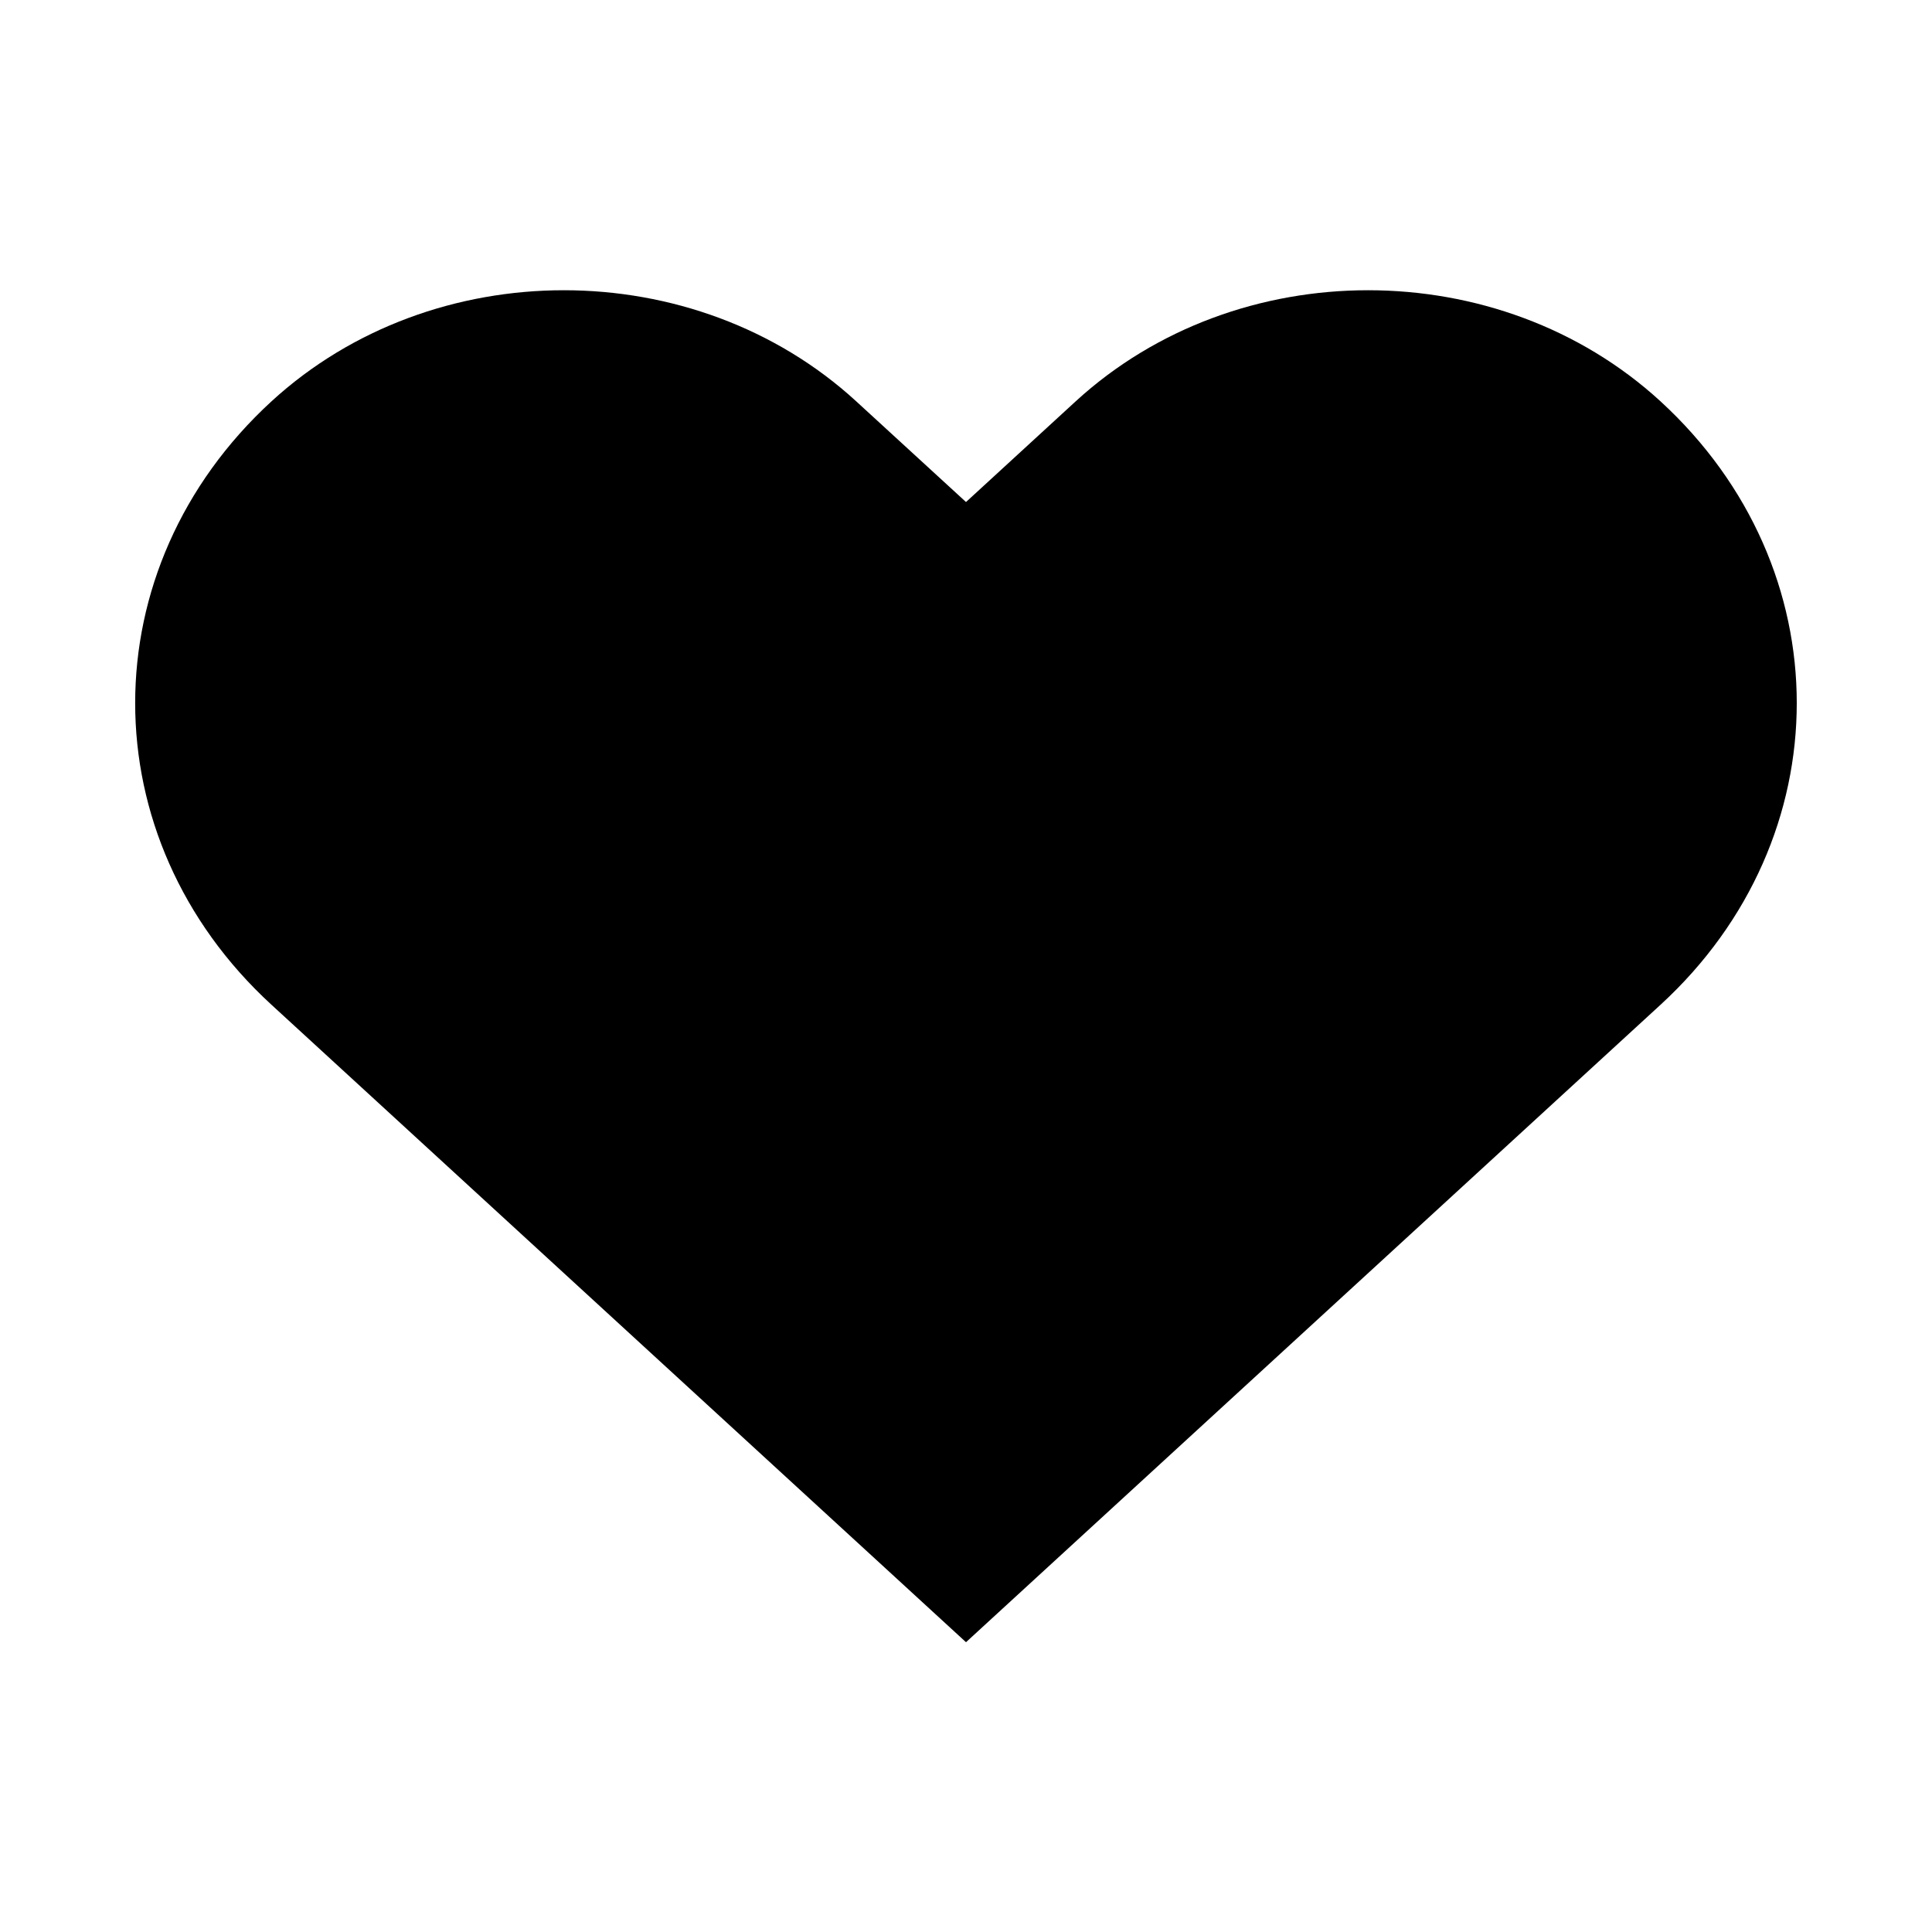
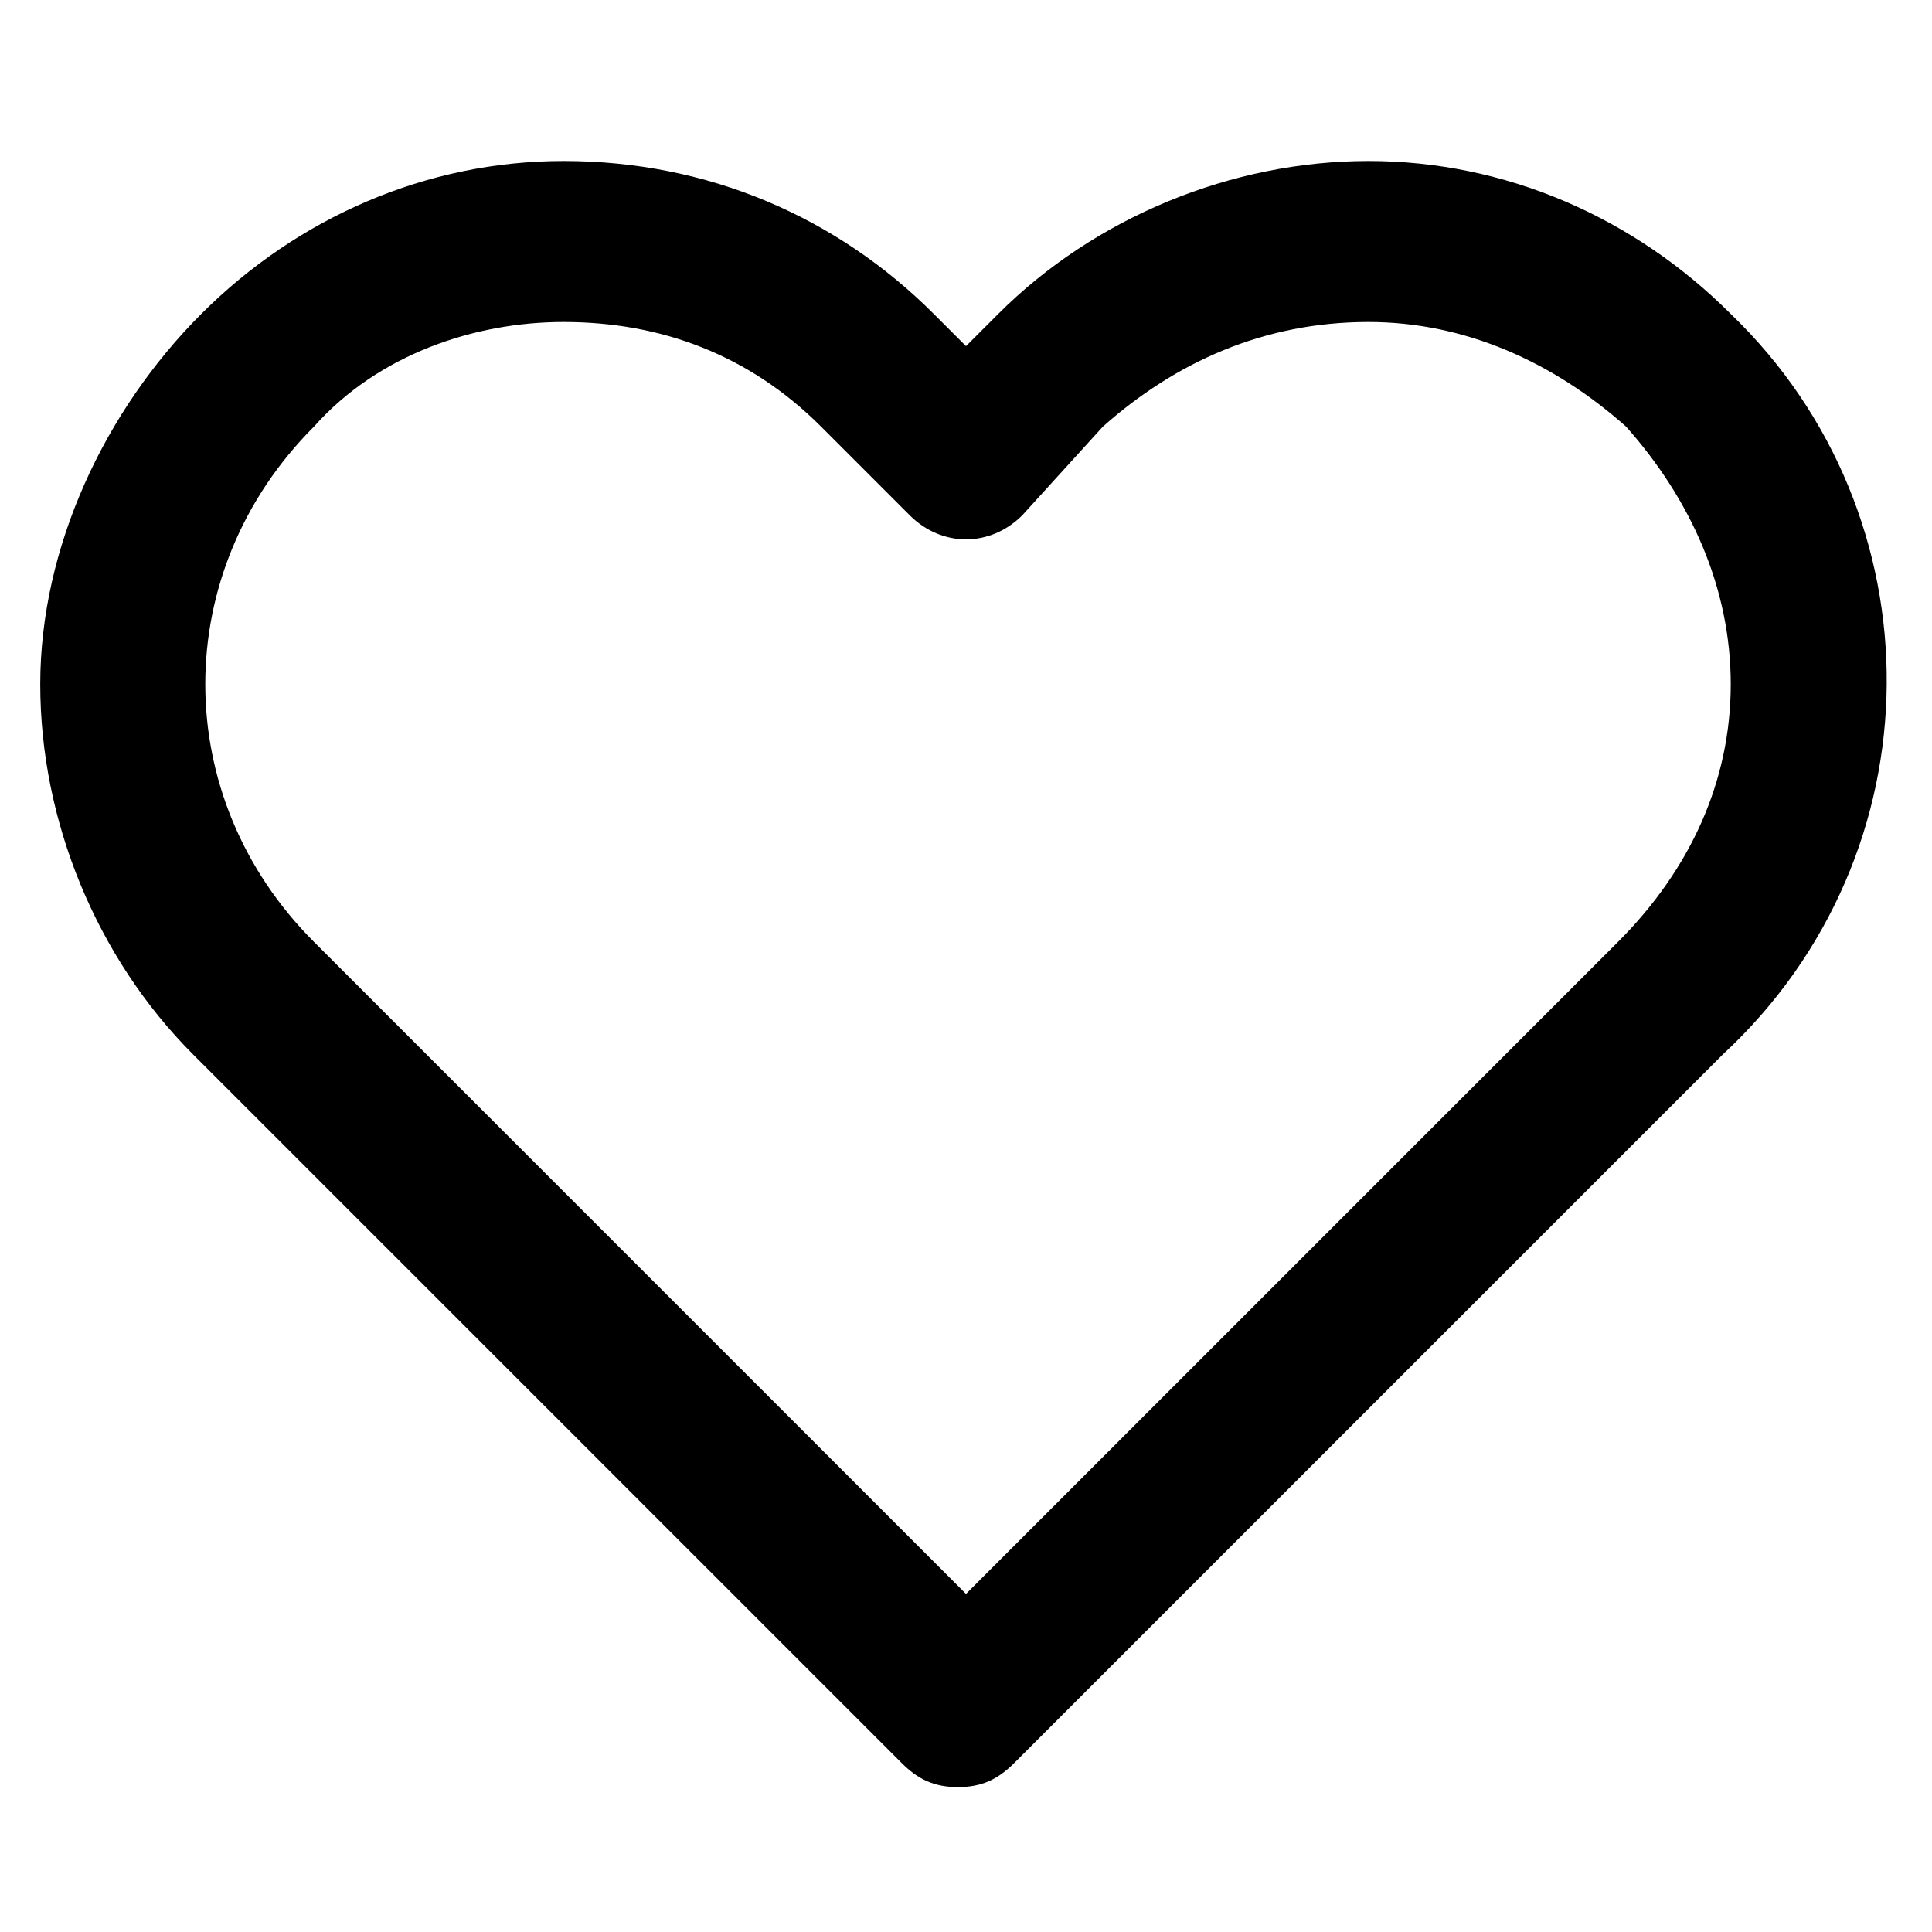
- <svg xmlns="http://www.w3.org/2000/svg" version="1.1" width="20" height="20" viewBox="0 0 20 20">
-   <path d="M17.19 4.155c-1.672-1.534-4.383-1.534-6.055 0l-1.135 1.042-1.136-1.042c-1.672-1.534-4.382-1.534-6.054 0-1.881 1.727-1.881 4.52 0 6.246l7.19 6.599 7.19-6.599c1.88-1.726 1.88-4.52 0-6.246z" />
+ <svg xmlns="http://www.w3.org/2000/svg" version="1.1" width="24" height="24" viewBox="0 0 24 24">
+   <path d="M21.5 3.9v0c-1.2-1.2-2.8-1.9-4.5-1.9v0c-1.7 0-3.4 0.7-4.6 1.9 0 0 0 0 0 0l-0.4 0.4-0.4-0.4c-1.2-1.2-2.8-1.9-4.6-1.9-1.7 0-3.3 0.7-4.5 1.9s-2 2.9-2 4.6 0.7 3.4 1.9 4.6l8.8 8.8c0.2 0.2 0.4 0.3 0.7 0.3s0.5-0.1 0.7-0.3l8.8-8.8c2.7-2.5 2.7-6.7 0.1-9.2zM20.1 11.7l-8.1 8.1-8.1-8.1c-1.8-1.8-1.8-4.6 0-6.4 0.8-0.9 2-1.3 3.1-1.3 1.2 0 2.3 0.4 3.2 1.3l1.1 1.1c0.4 0.4 1 0.4 1.4 0l1-1.1c0 0 0 0 0 0 0.9-0.8 2-1.3 3.3-1.3 0 0 0 0 0 0 1.2 0 2.3 0.5 3.2 1.3v0c0.8 0.9 1.3 2 1.3 3.2s-0.5 2.3-1.4 3.2z" />
</svg>
